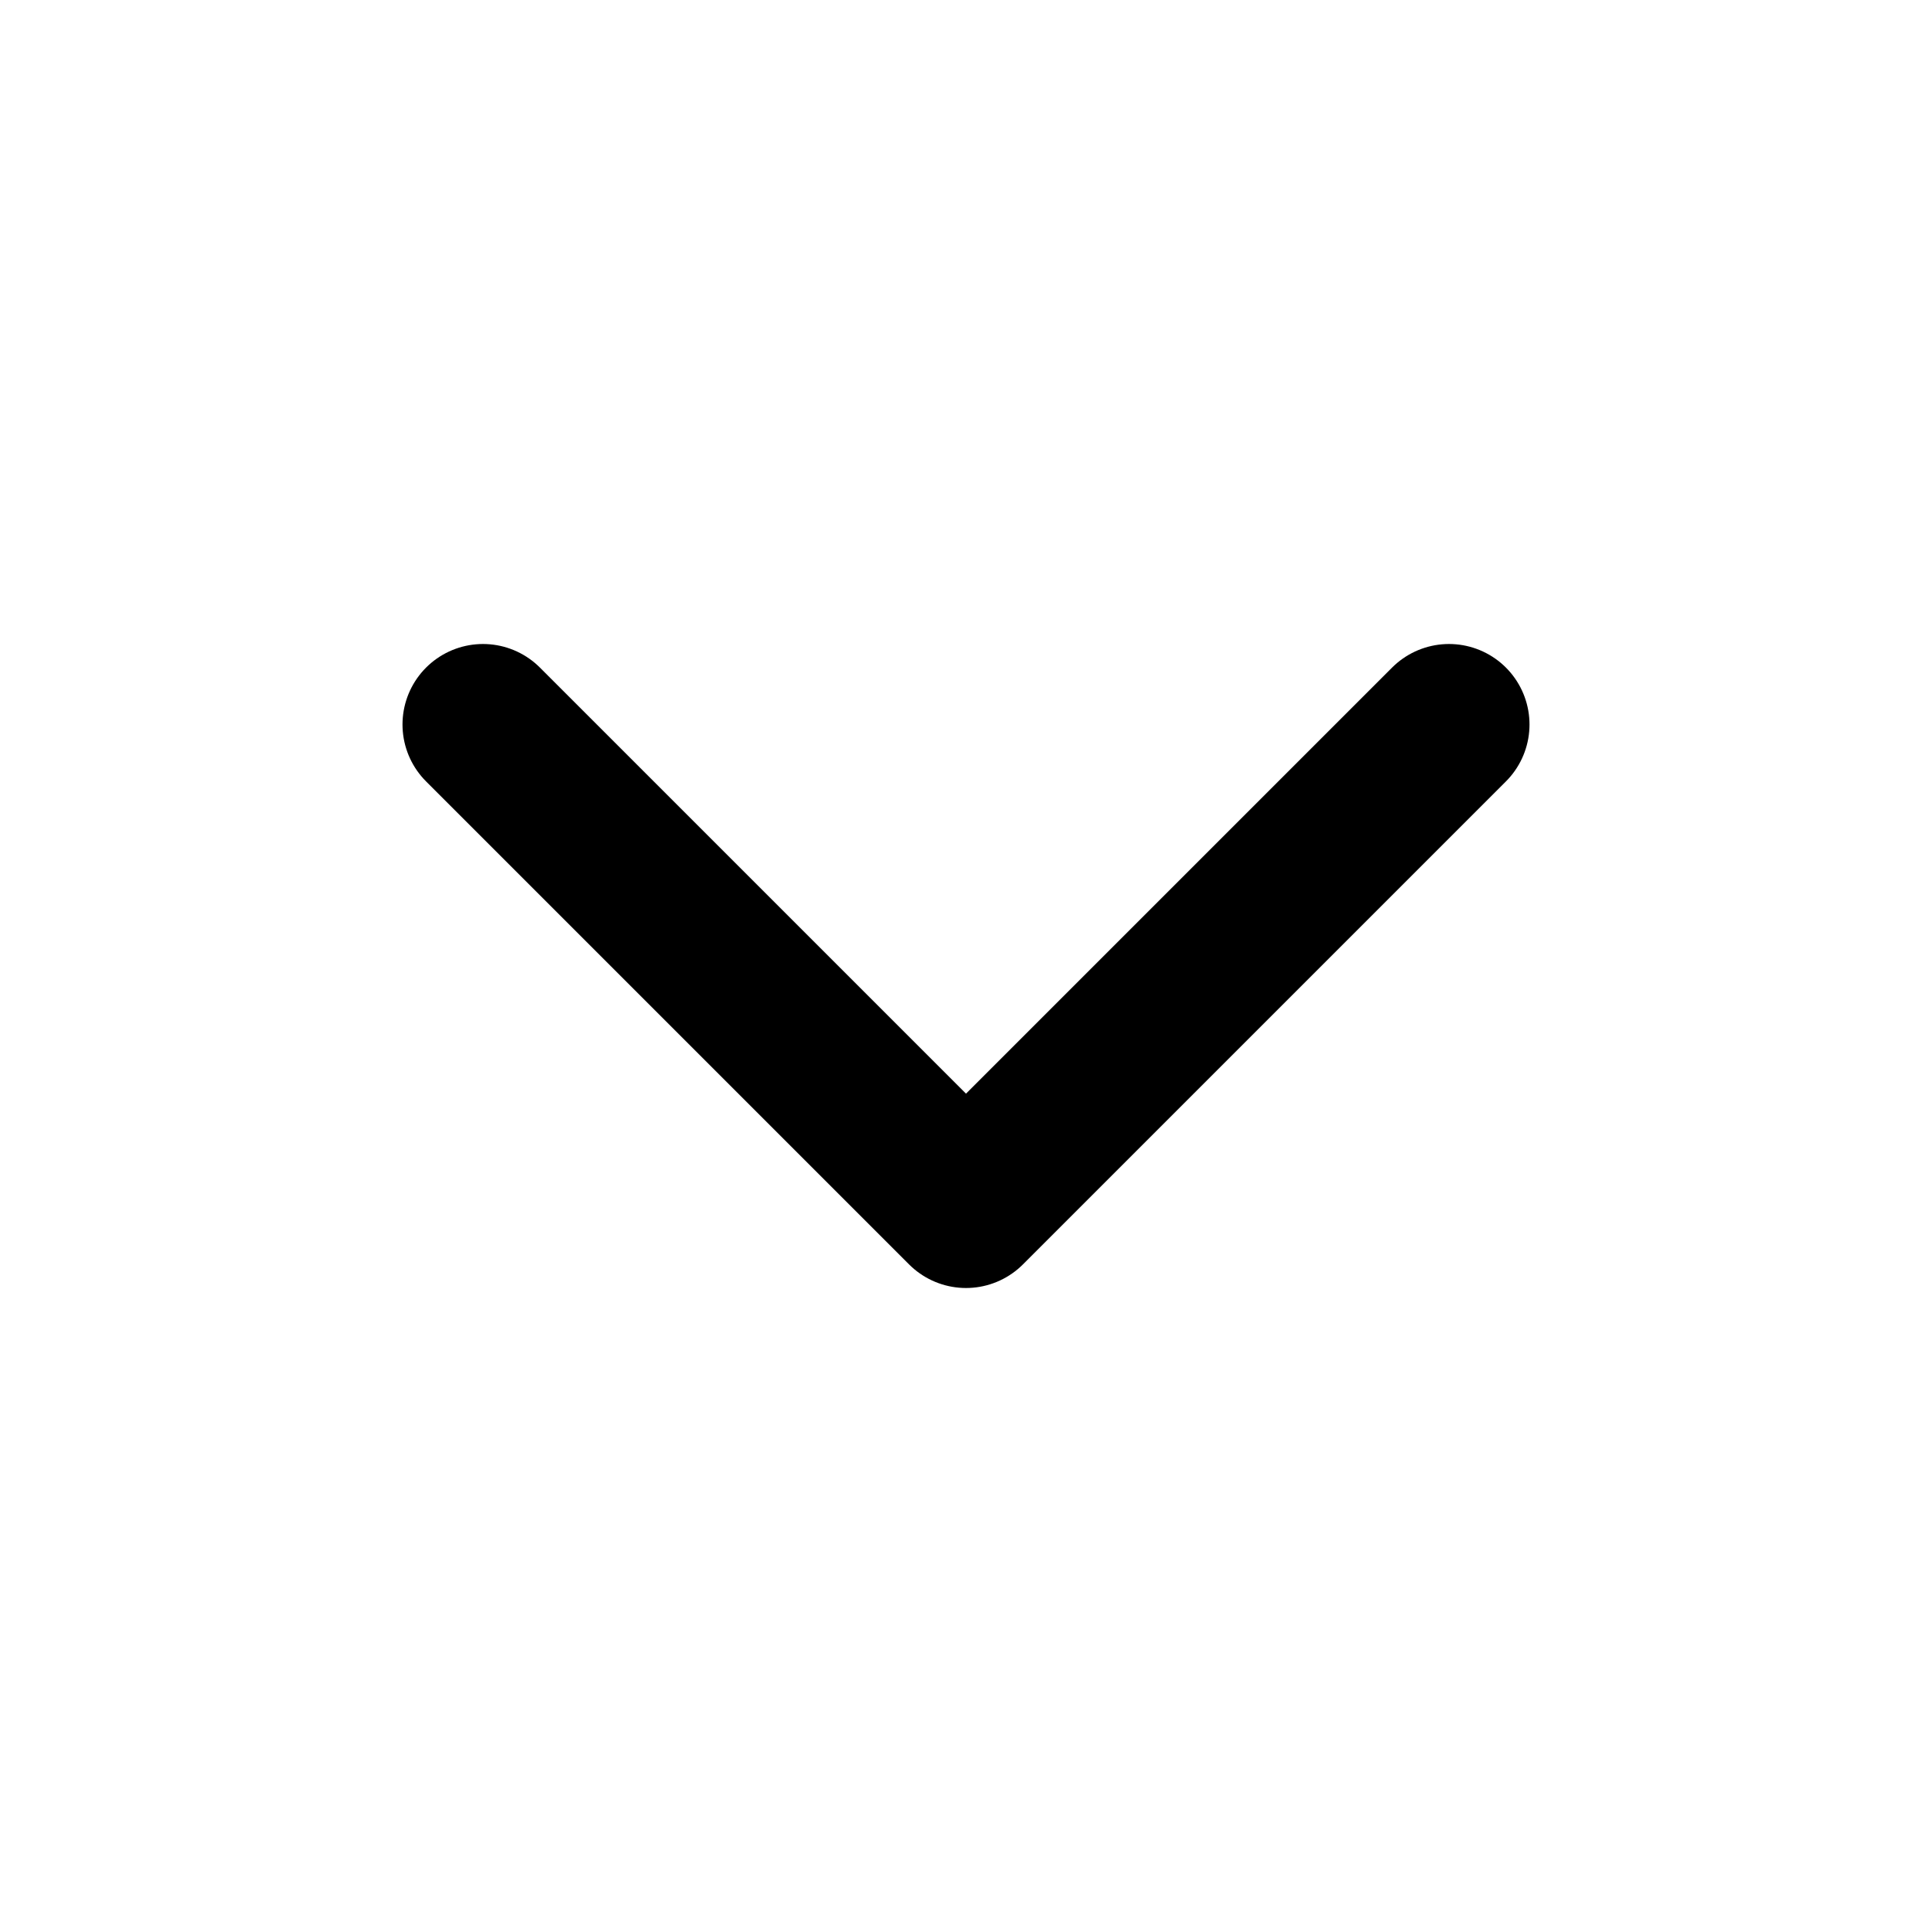
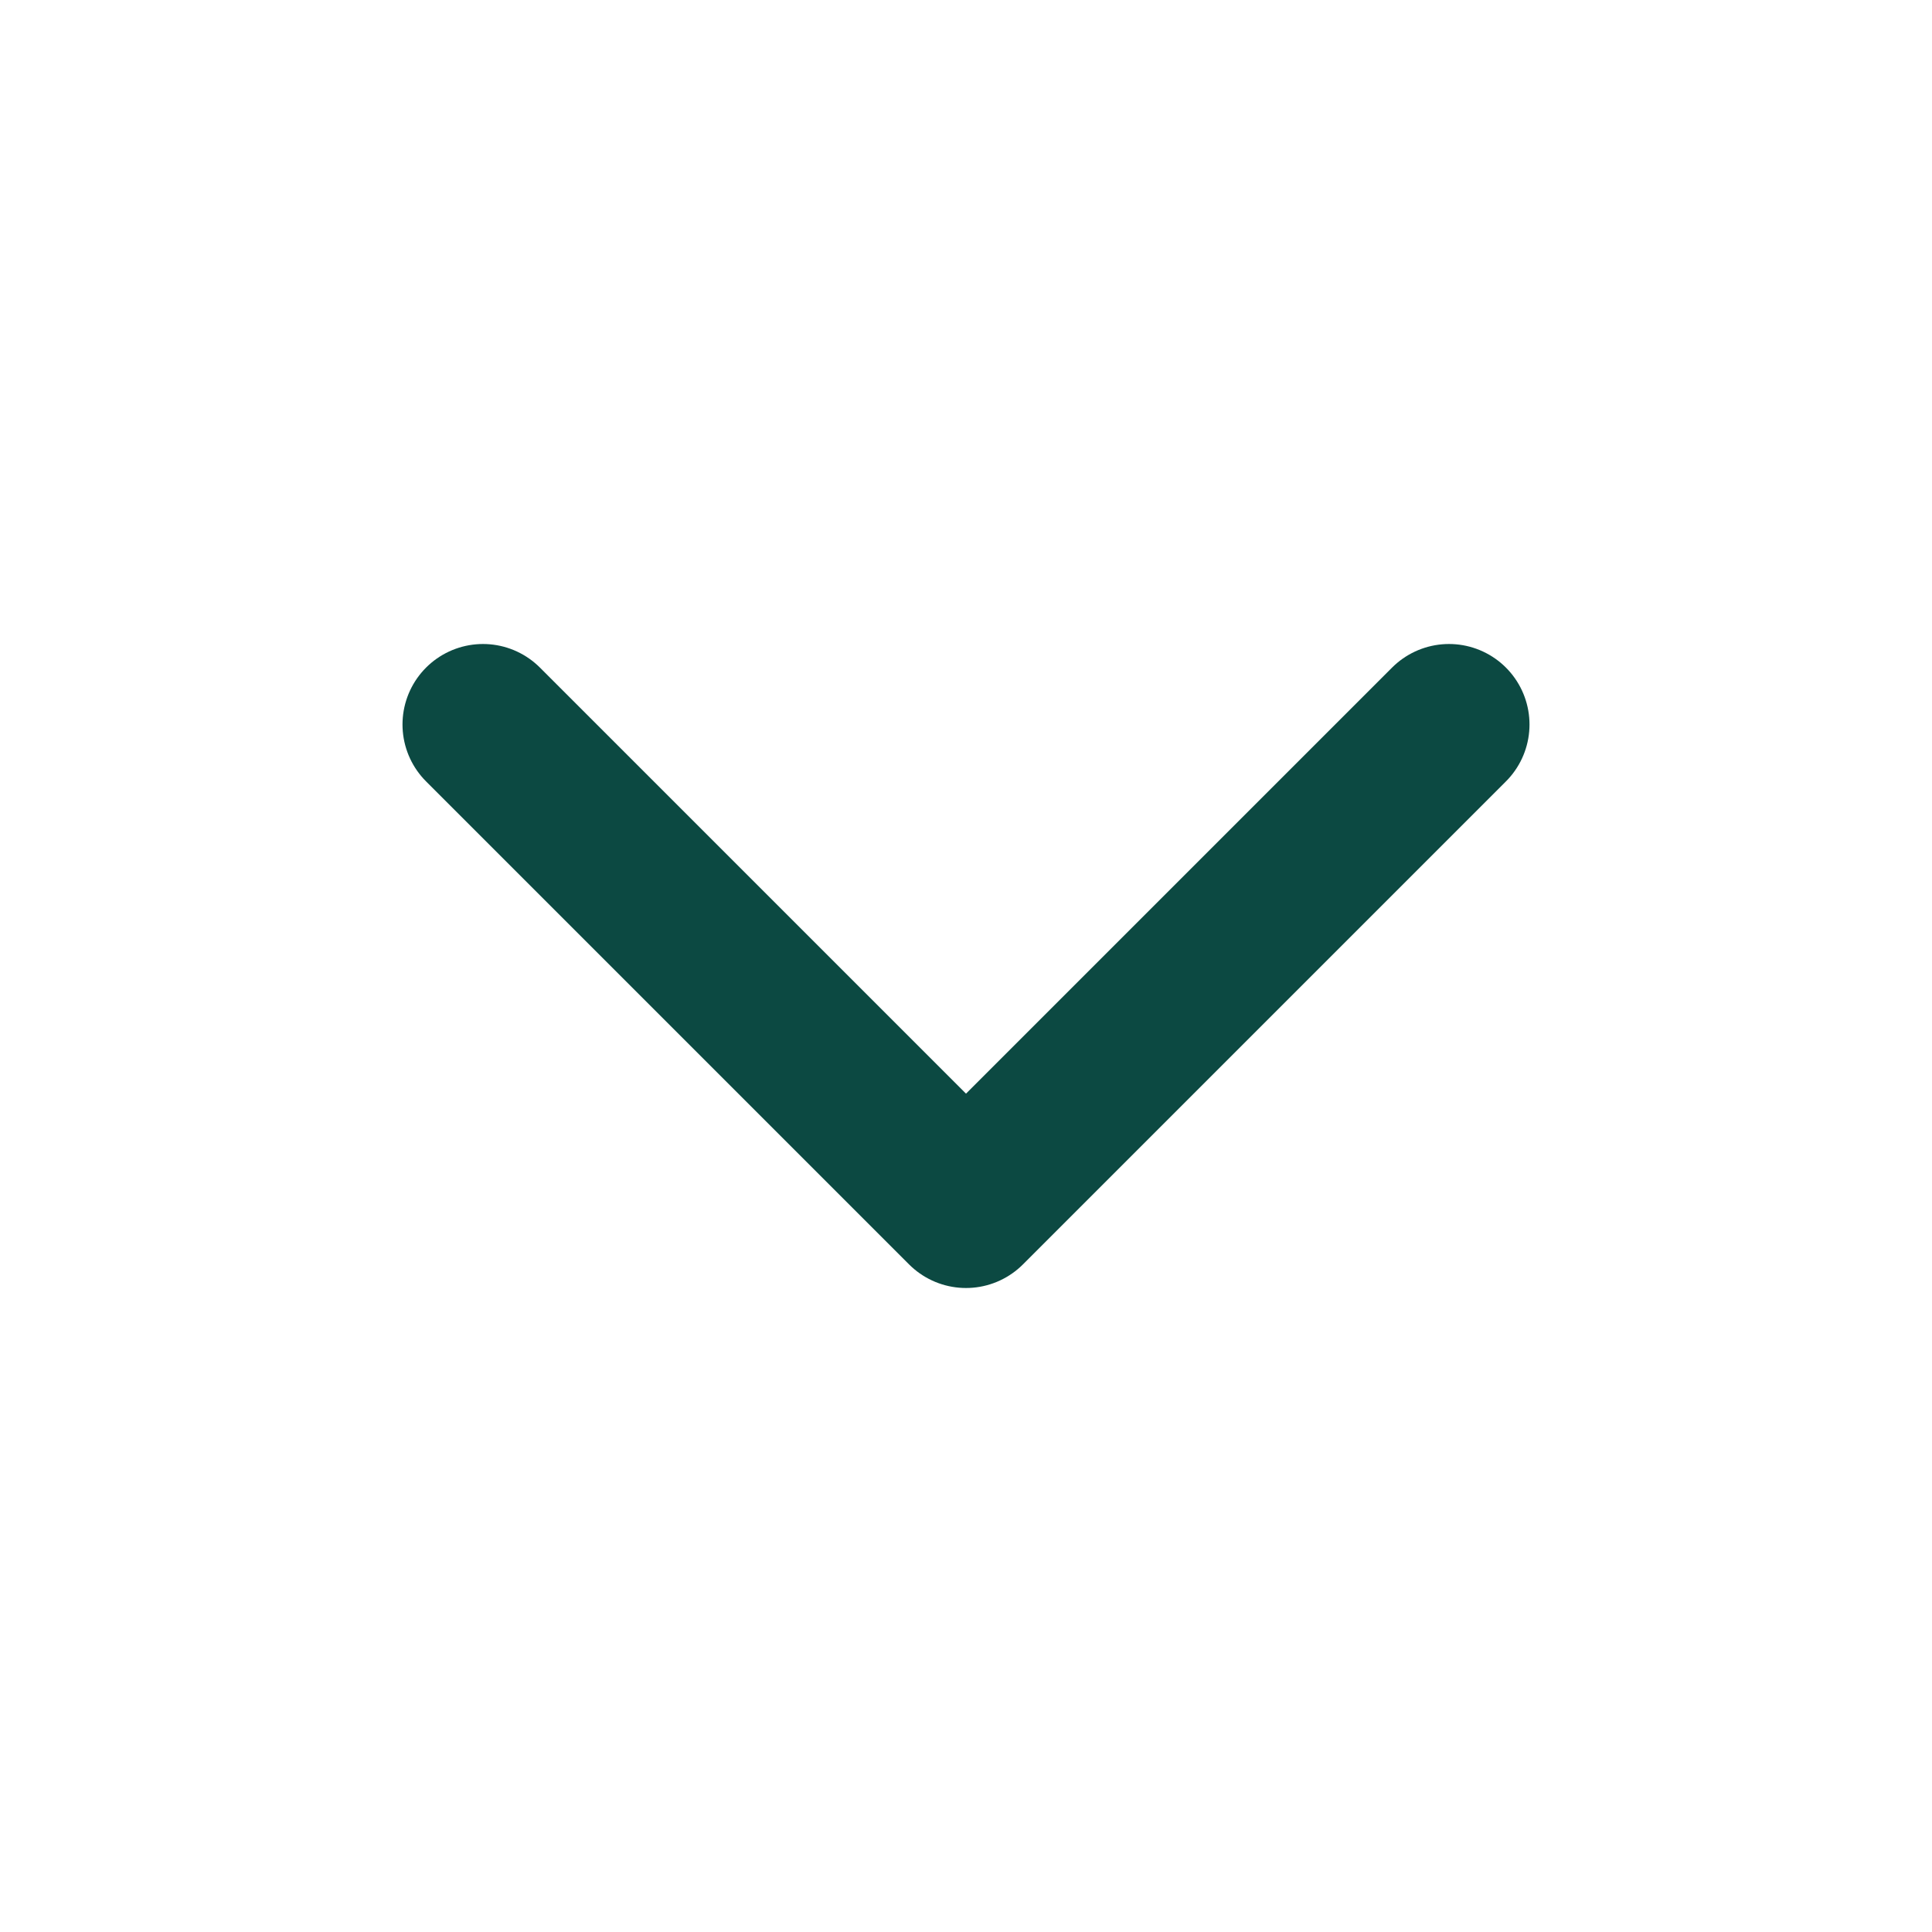
- <svg xmlns="http://www.w3.org/2000/svg" width="24" height="24" viewBox="0 0 24 24" fill="none" stroke="#000" stroke-width="2" stroke-linecap="round" stroke-linejoin="round" class="feather feather-chevron-down">
+ <svg xmlns="http://www.w3.org/2000/svg" width="24" height="24" viewBox="0 0 24 24" fill="none" stroke="#0C4942" stroke-width="2" stroke-linecap="round" stroke-linejoin="round" class="feather feather-chevron-down">
  <polyline points="6 9 12 15 18 9" />
</svg>
